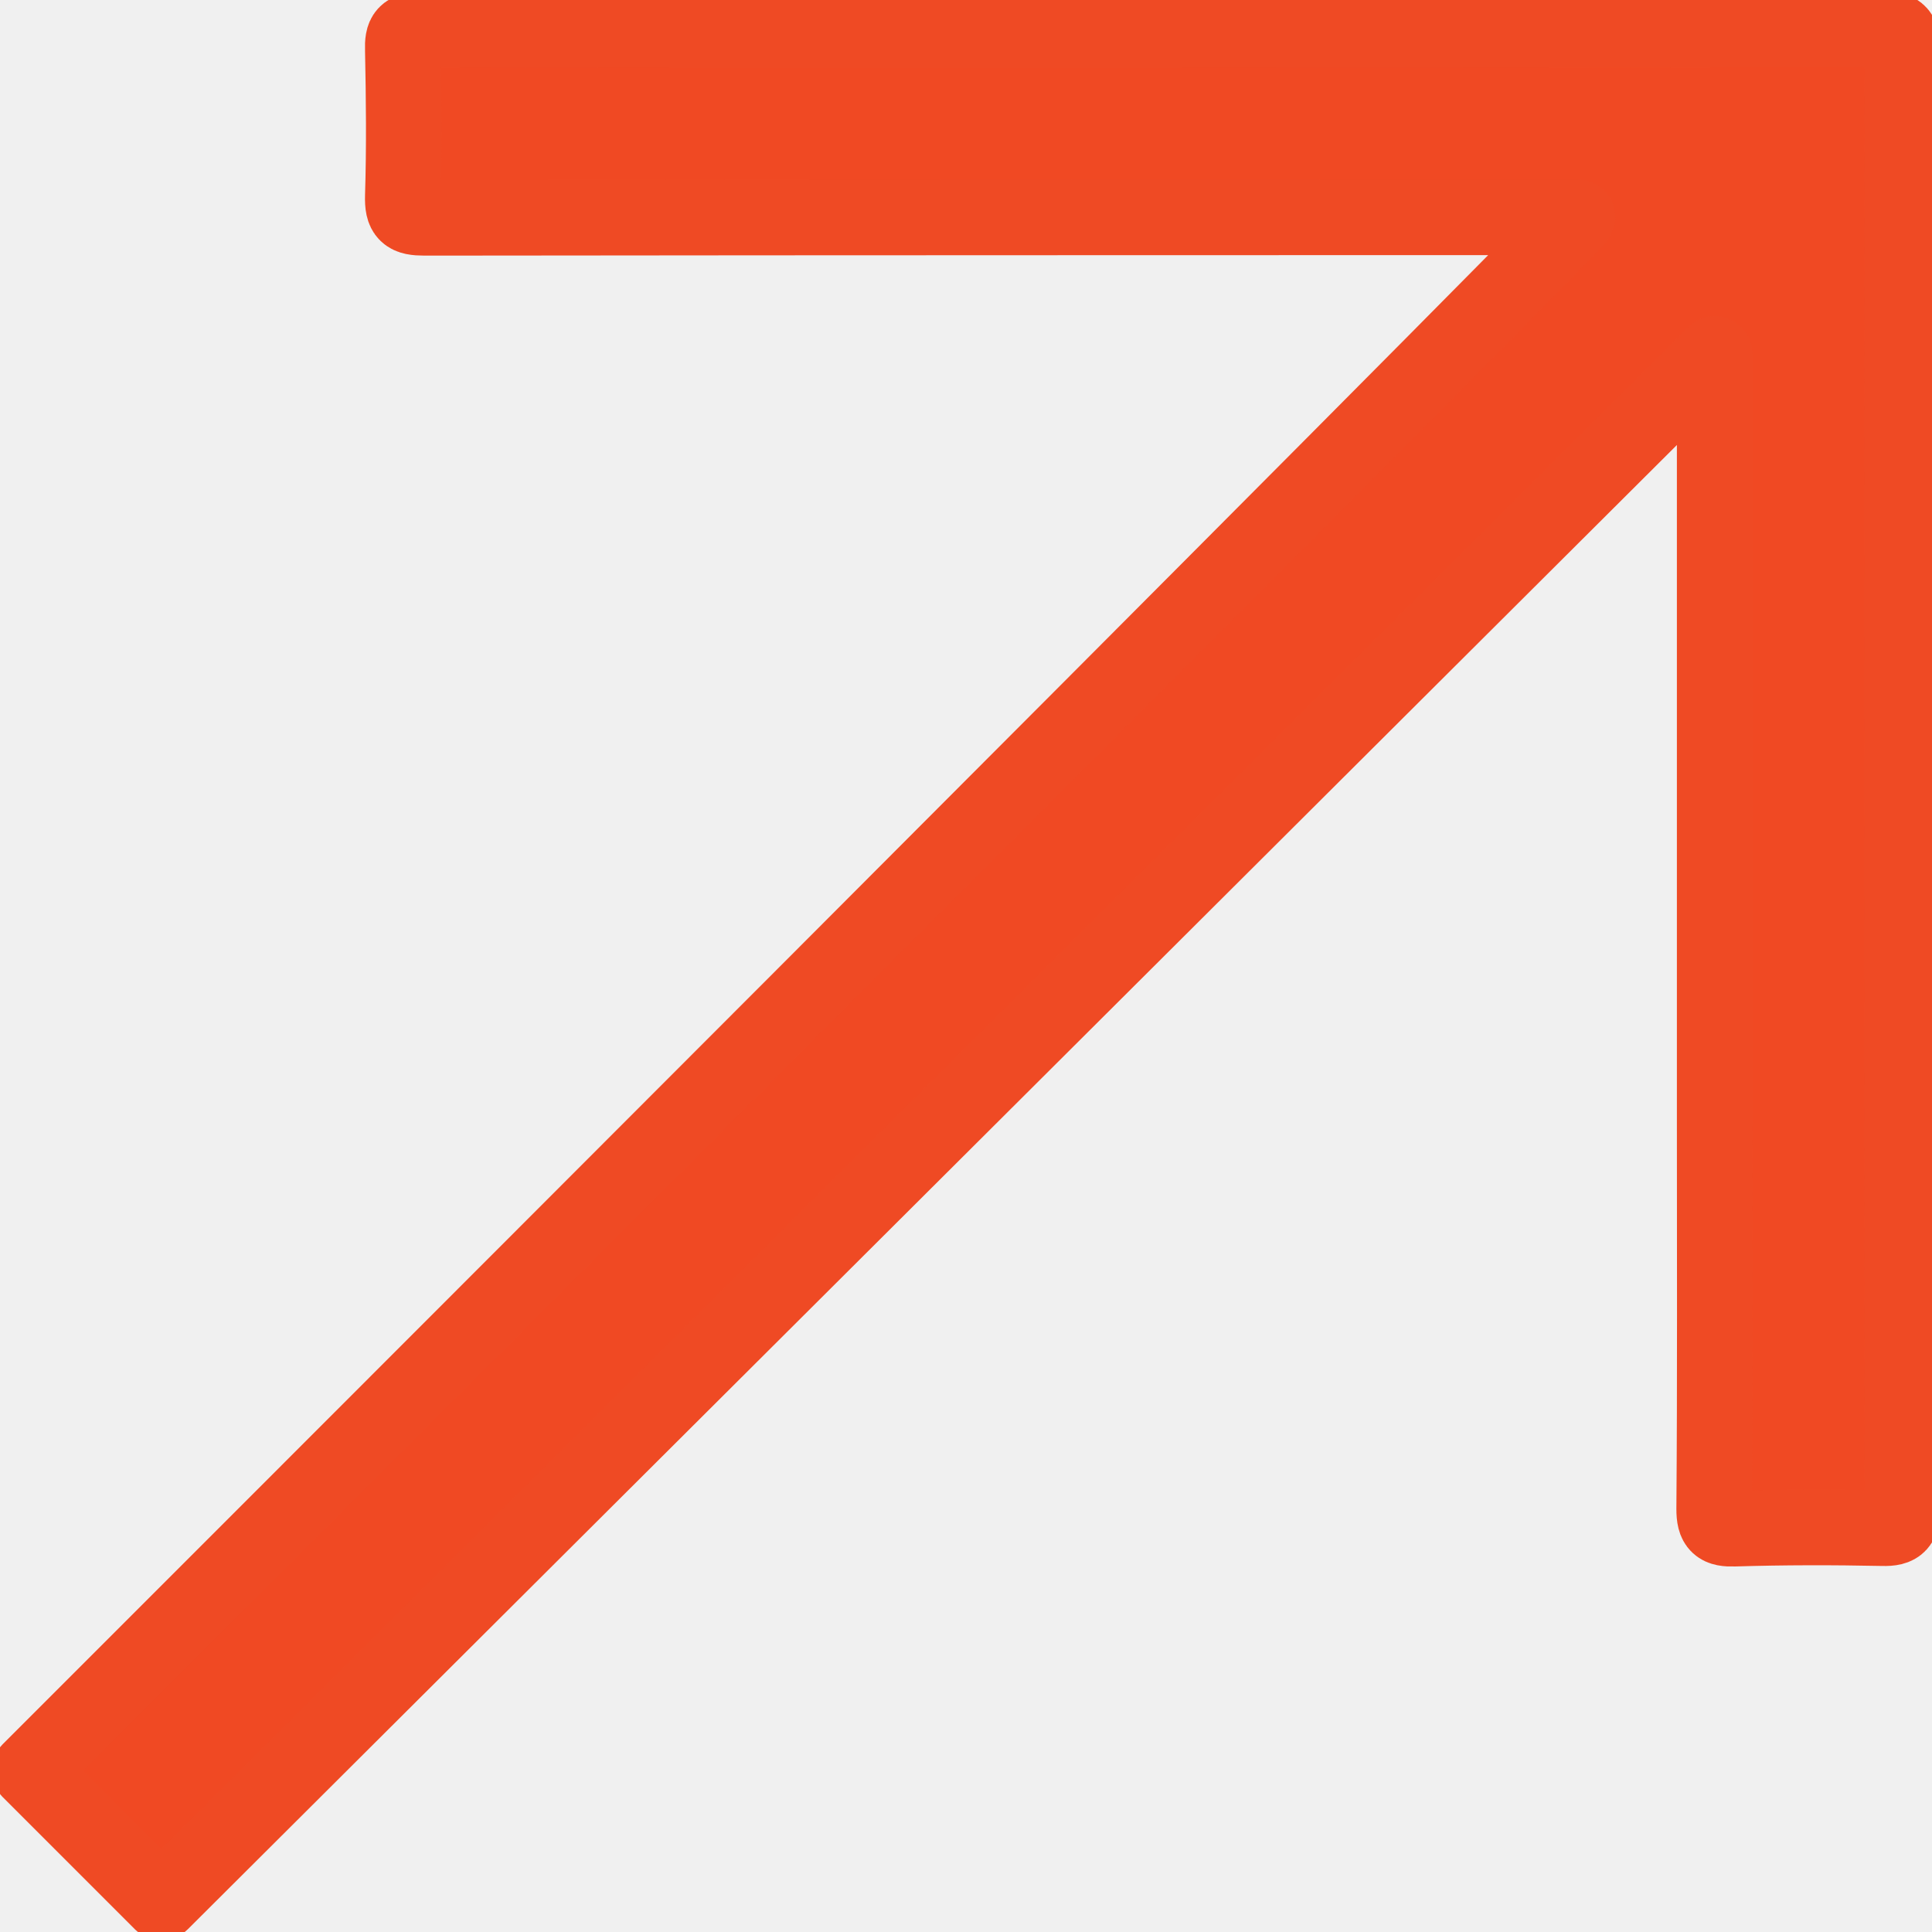
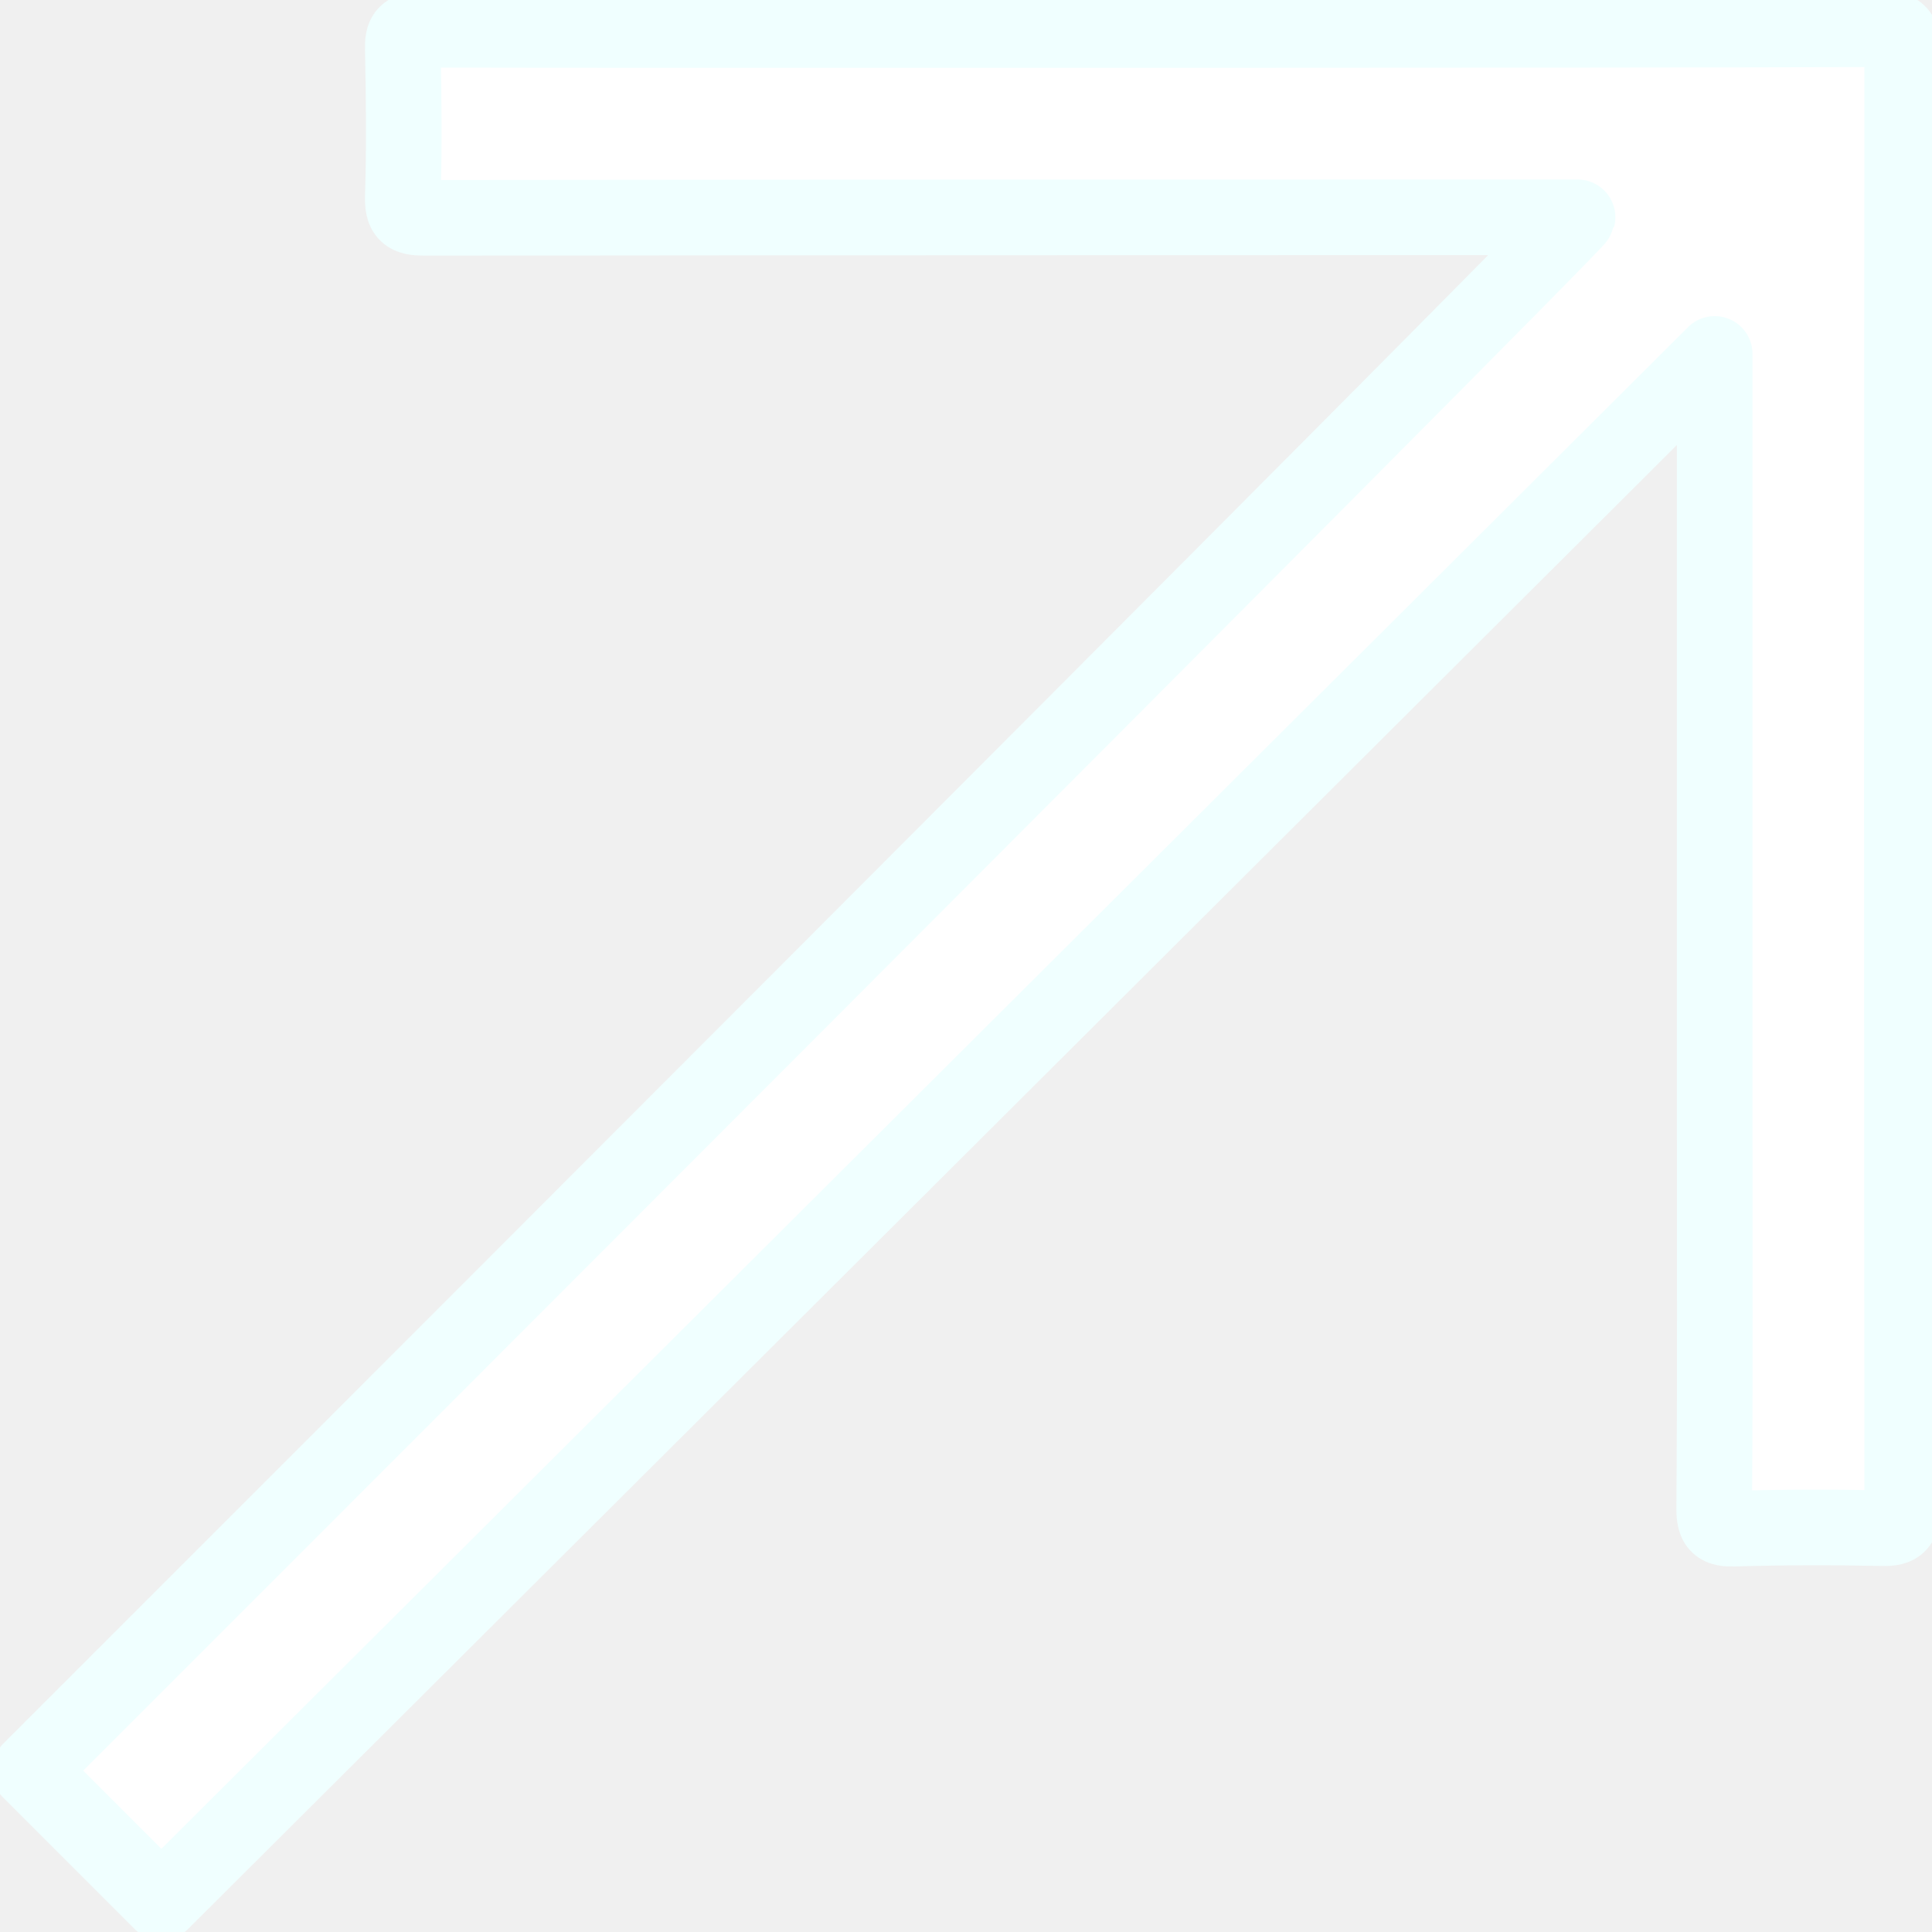
<svg xmlns="http://www.w3.org/2000/svg" version="1.1" id="Layer_1" x="0px" y="0px" viewBox="0 0 383.2 383.1" style="enable-background:new 0 0 383.2 383.1;" xml:space="preserve">
  <style type="text/css">
- 	.st0{fill:#F04923;stroke:#EF4A24;stroke-width:15;stroke-linejoin:round;stroke-miterlimit:10;}
+ 	.st0{fill:#FFFFFF;stroke:#F0FFFF;stroke-width:15;stroke-linejoin:round;stroke-miterlimit:10;}
</style>
  <g>
    <path class="st0" d="M312.9,43.1c-1.4,0-153.8,0-228.7,0.1c-3.5,0-4.4-0.7-4.3-4.3c0.3-9.7,0.2-19.3,0-29c-0.1-3.1,0.5-4,3.9-4   C117.3,6,310.4,6,373.5,5.8c3.3,0,3.8,0.9,3.8,4c-0.1,96.4-0.1,192.9,0,289.3c0,3.1-0.6,4.1-3.9,4c-9.8-0.2-19.6-0.2-29.4,0.1   c-3.1,0.1-4-0.6-4-3.9c0.2-25.6,0.1-51.2,0.1-76.9c0-49.6,0-152.2,0-152.2L32,377.3L5.9,351.2C5.9,351.2,312.5,44.7,312.9,43.1z" />
  </g>
</svg>
